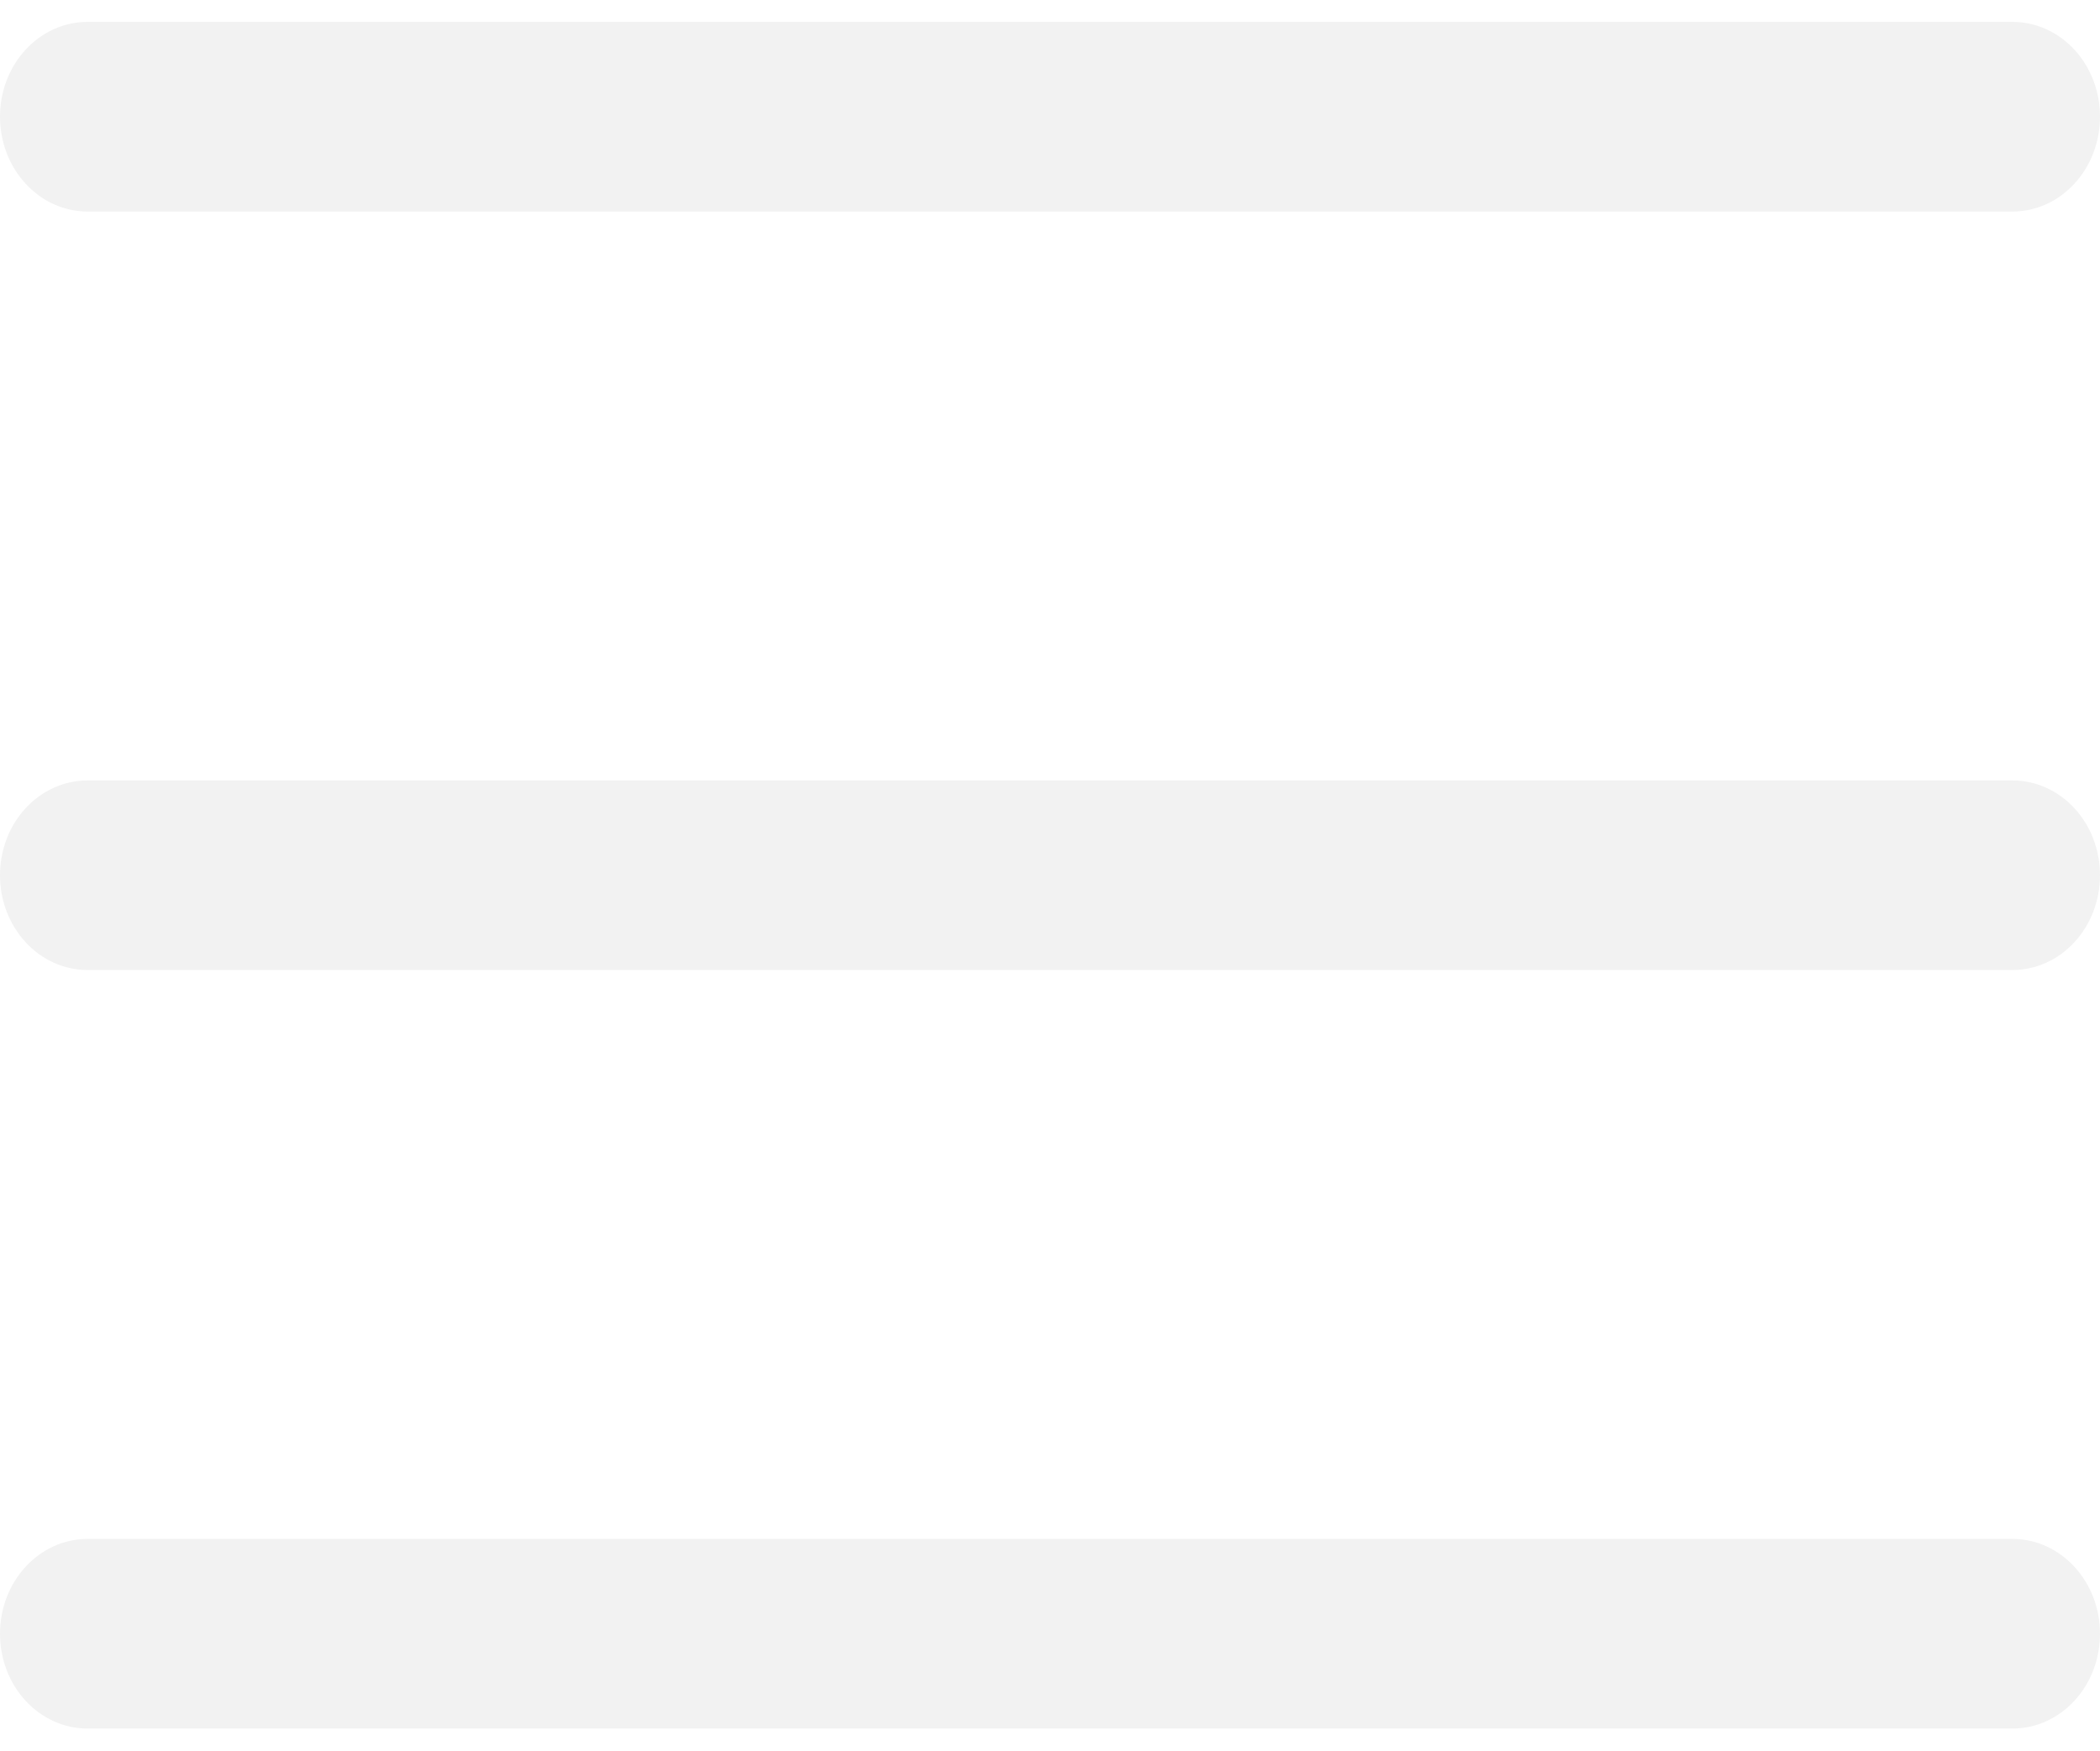
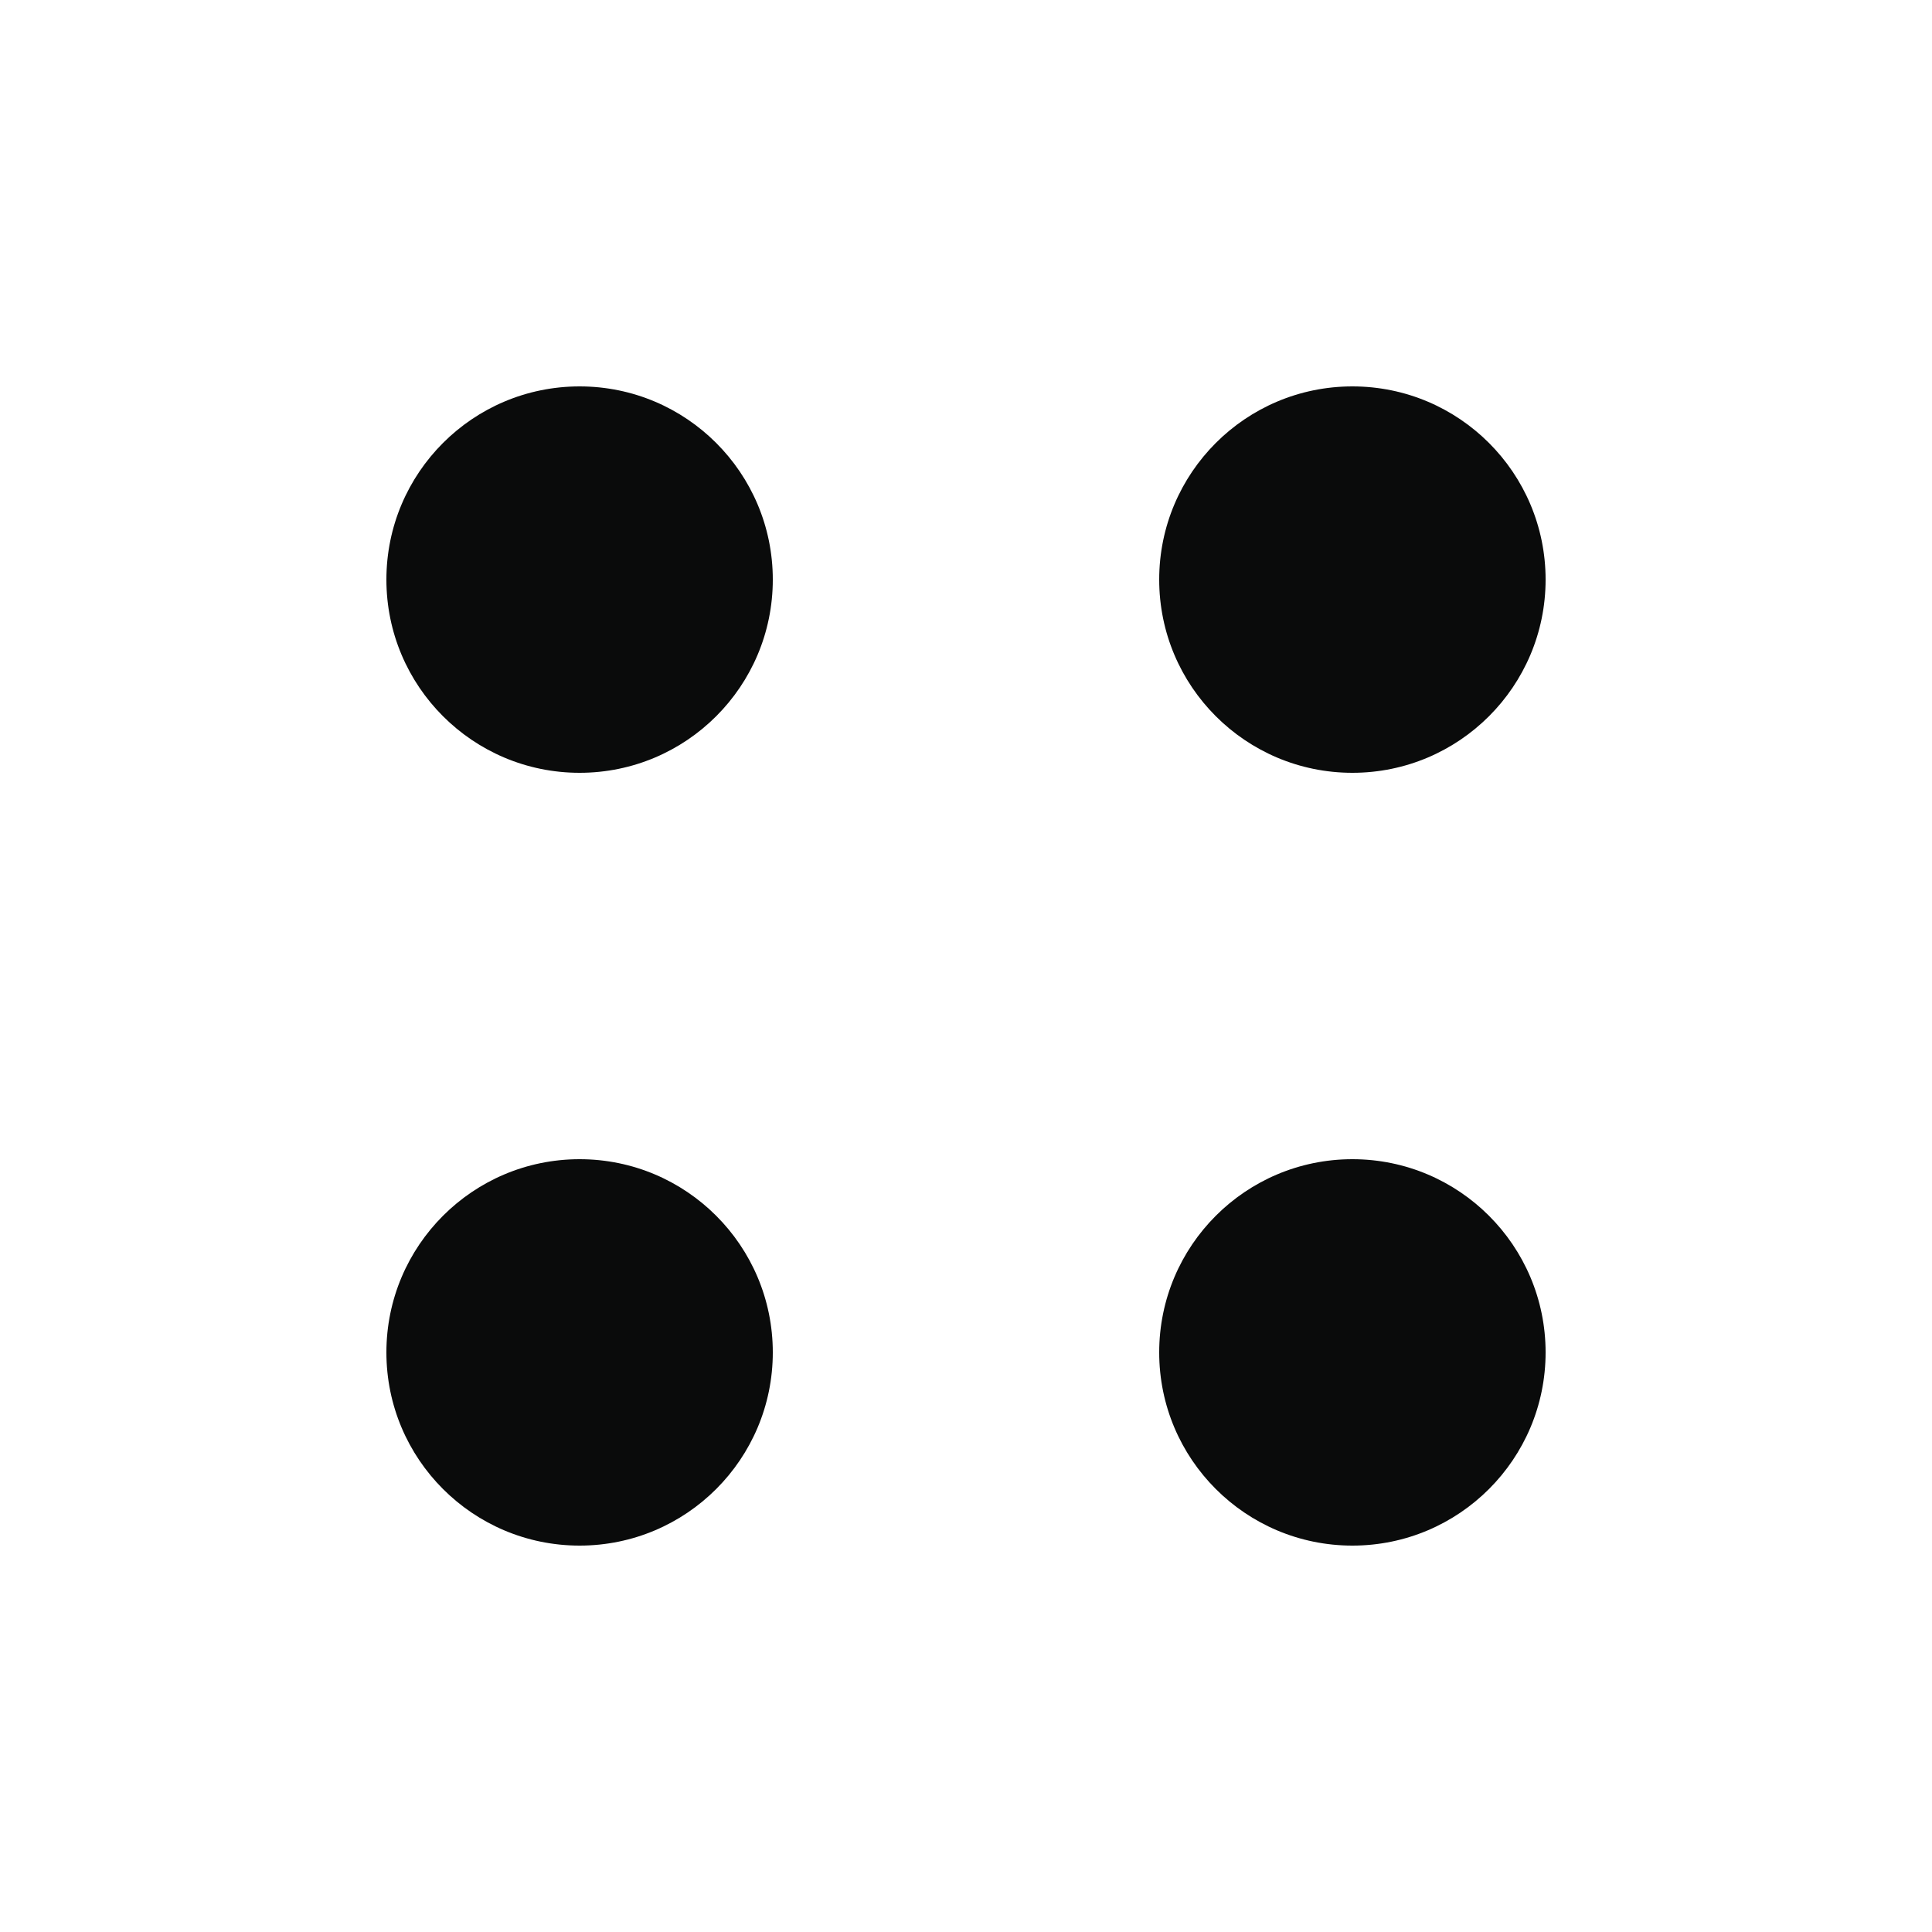
- <svg xmlns="http://www.w3.org/2000/svg" width="24" height="20" viewBox="0 0 24 20" fill="none">
-   <path d="M24 10C24 10.287 23.895 10.563 23.707 10.766C23.52 10.969 23.265 11.083 23 11.083H1C0.735 11.083 0.48 10.969 0.293 10.766C0.105 10.563 0 10.287 0 10C0 9.713 0.105 9.437 0.293 9.234C0.48 9.031 0.735 8.917 1 8.917H23C23.265 8.917 23.52 9.031 23.707 9.234C23.895 9.437 24 9.713 24 10ZM1 2.417H23C23.265 2.417 23.52 2.303 23.707 2.099C23.895 1.896 24 1.621 24 1.333C24 1.046 23.895 0.77 23.707 0.567C23.52 0.364 23.265 0.25 23 0.25H1C0.735 0.25 0.48 0.364 0.293 0.567C0.105 0.77 0 1.046 0 1.333C0 1.621 0.105 1.896 0.293 2.099C0.48 2.303 0.735 2.417 1 2.417ZM23 17.583H1C0.735 17.583 0.48 17.698 0.293 17.901C0.105 18.104 0 18.379 0 18.667C0 18.954 0.105 19.23 0.293 19.433C0.48 19.636 0.735 19.75 1 19.75H23C23.265 19.75 23.52 19.636 23.707 19.433C23.895 19.23 24 18.954 24 18.667C24 18.379 23.895 18.104 23.707 17.901C23.52 17.698 23.265 17.583 23 17.583Z" fill="#F2F2F2" />
+ <svg xmlns="http://www.w3.org/2000/svg" width="40" height="40" viewBox="0 0 40 40" fill="none">
+   <circle cx="12" cy="12" r="4" fill="#0A0B0B" />
+   <circle cx="28" cy="12" r="4" fill="#0A0B0B" />
+   <circle cx="12" cy="28" r="4" fill="#0A0B0B" />
+   <circle cx="28" cy="28" r="4" fill="#0A0B0B" />
</svg>
